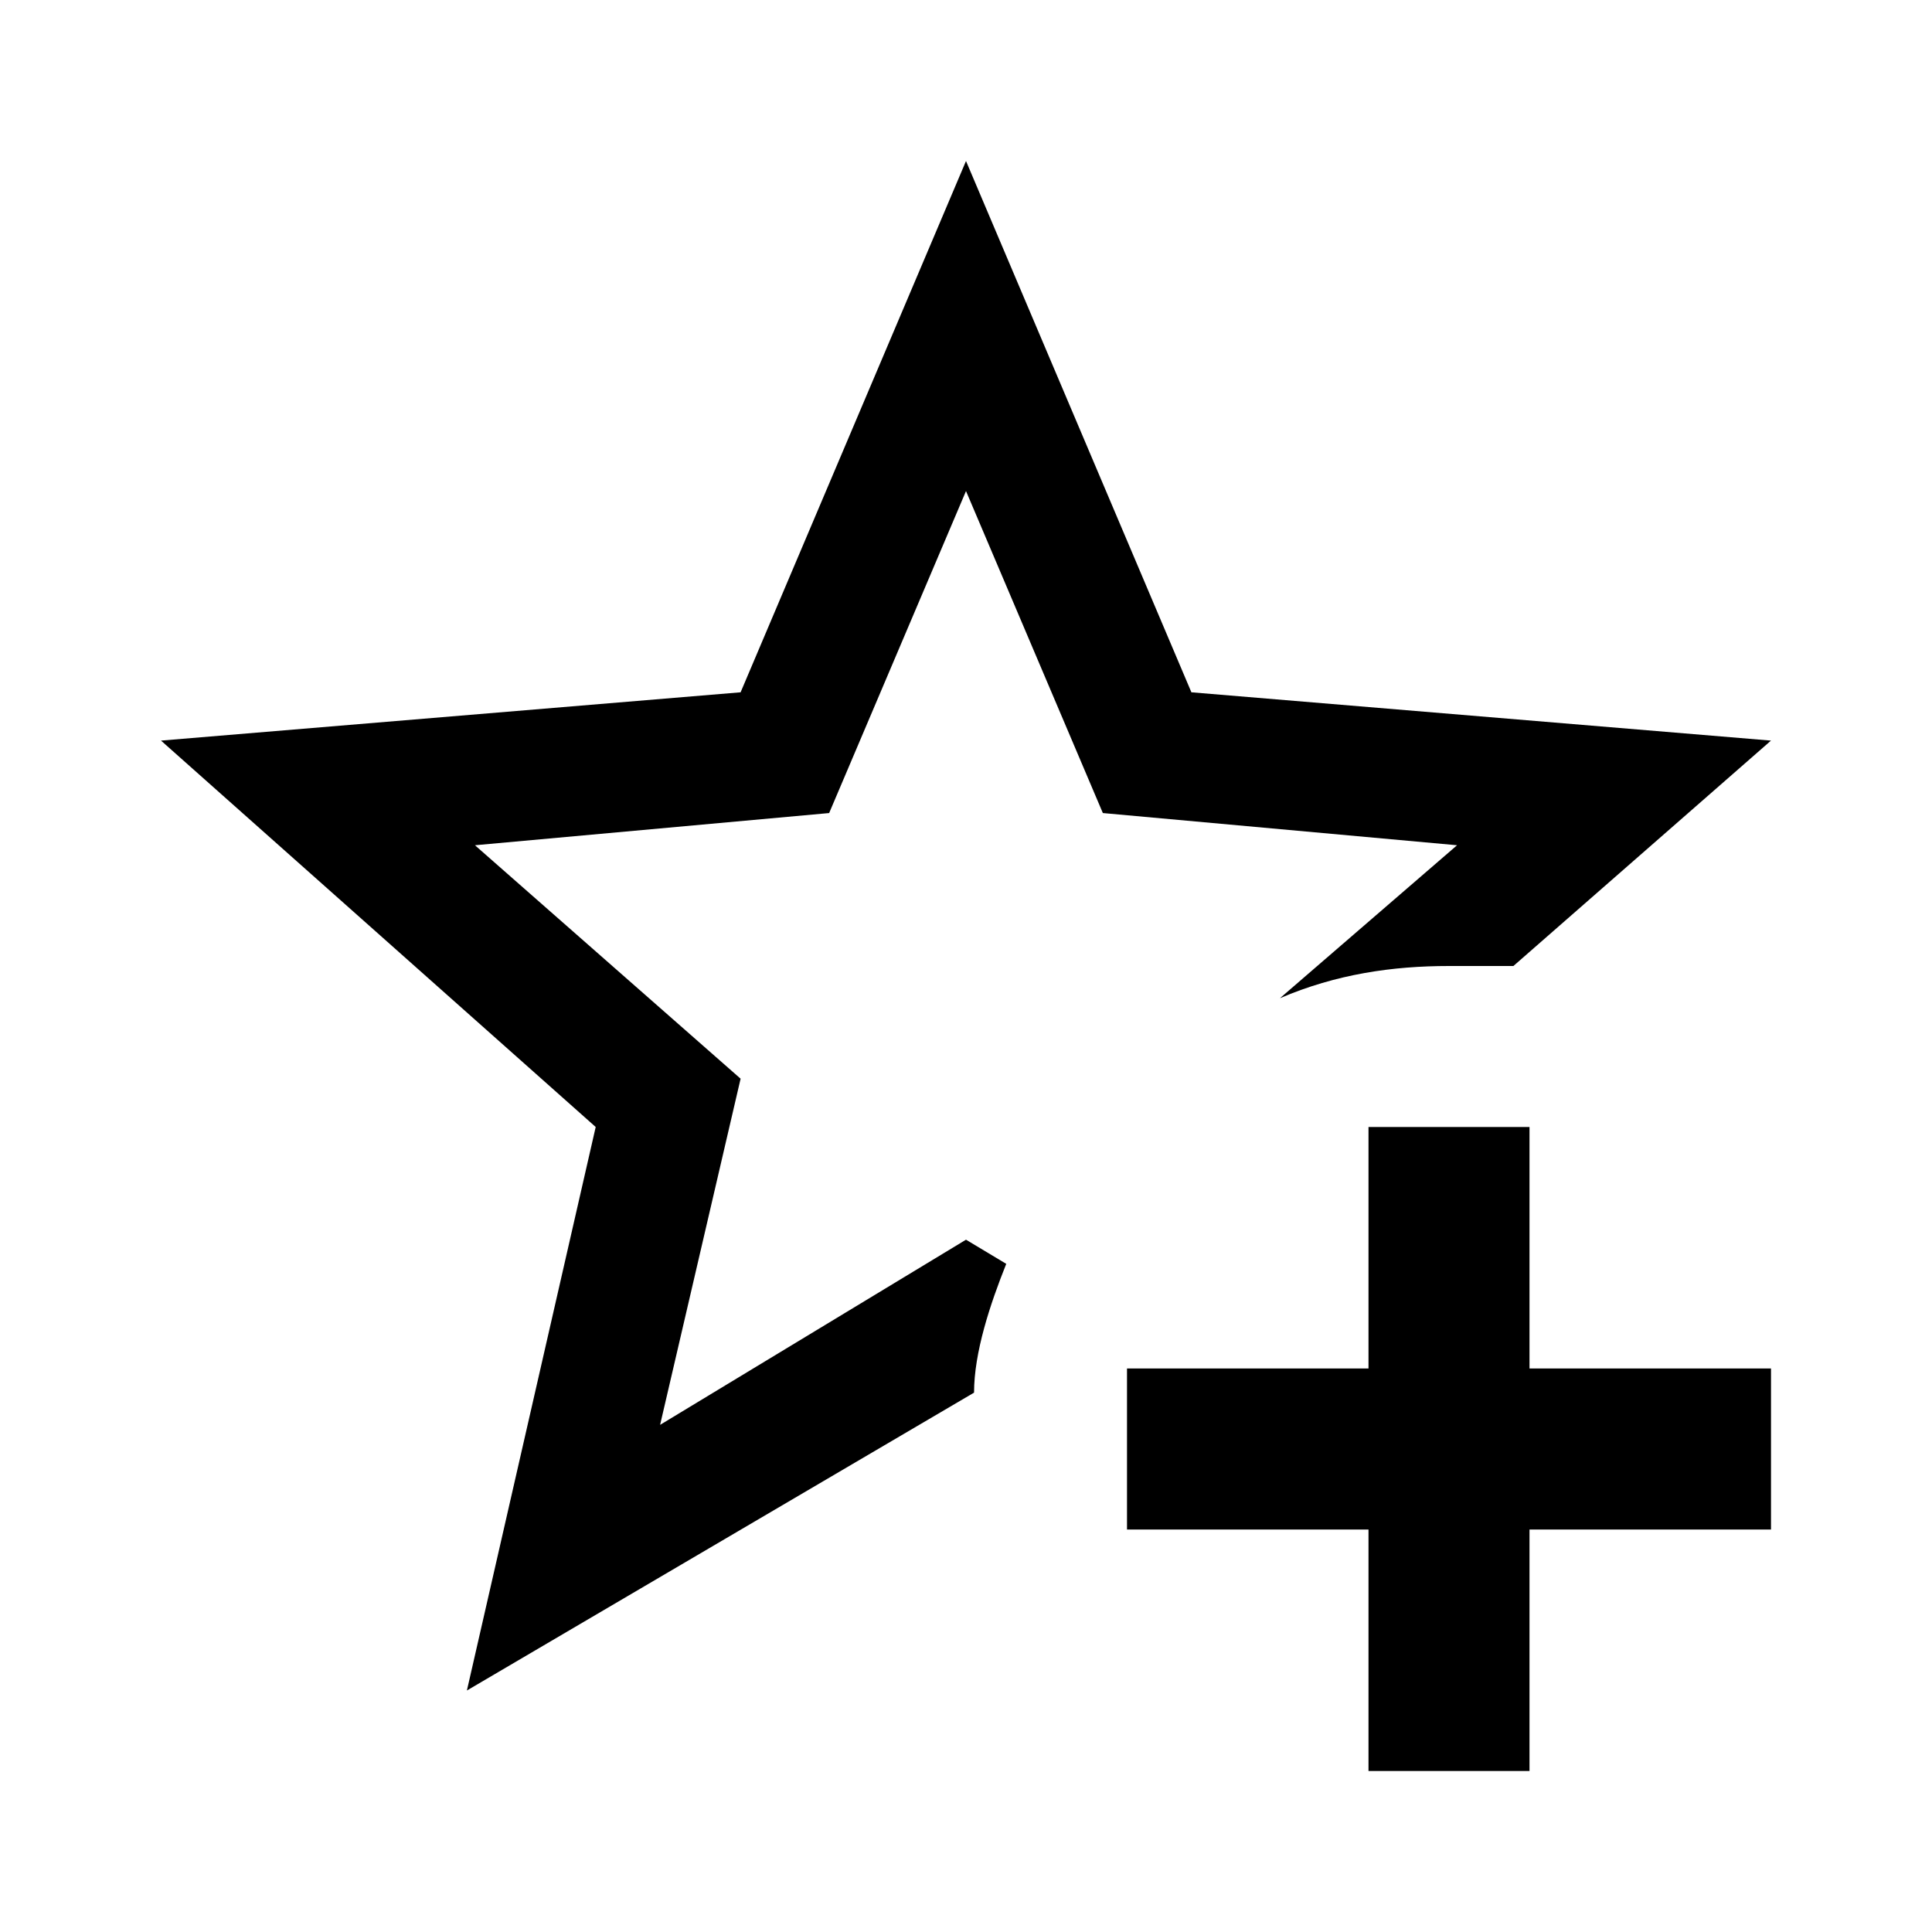
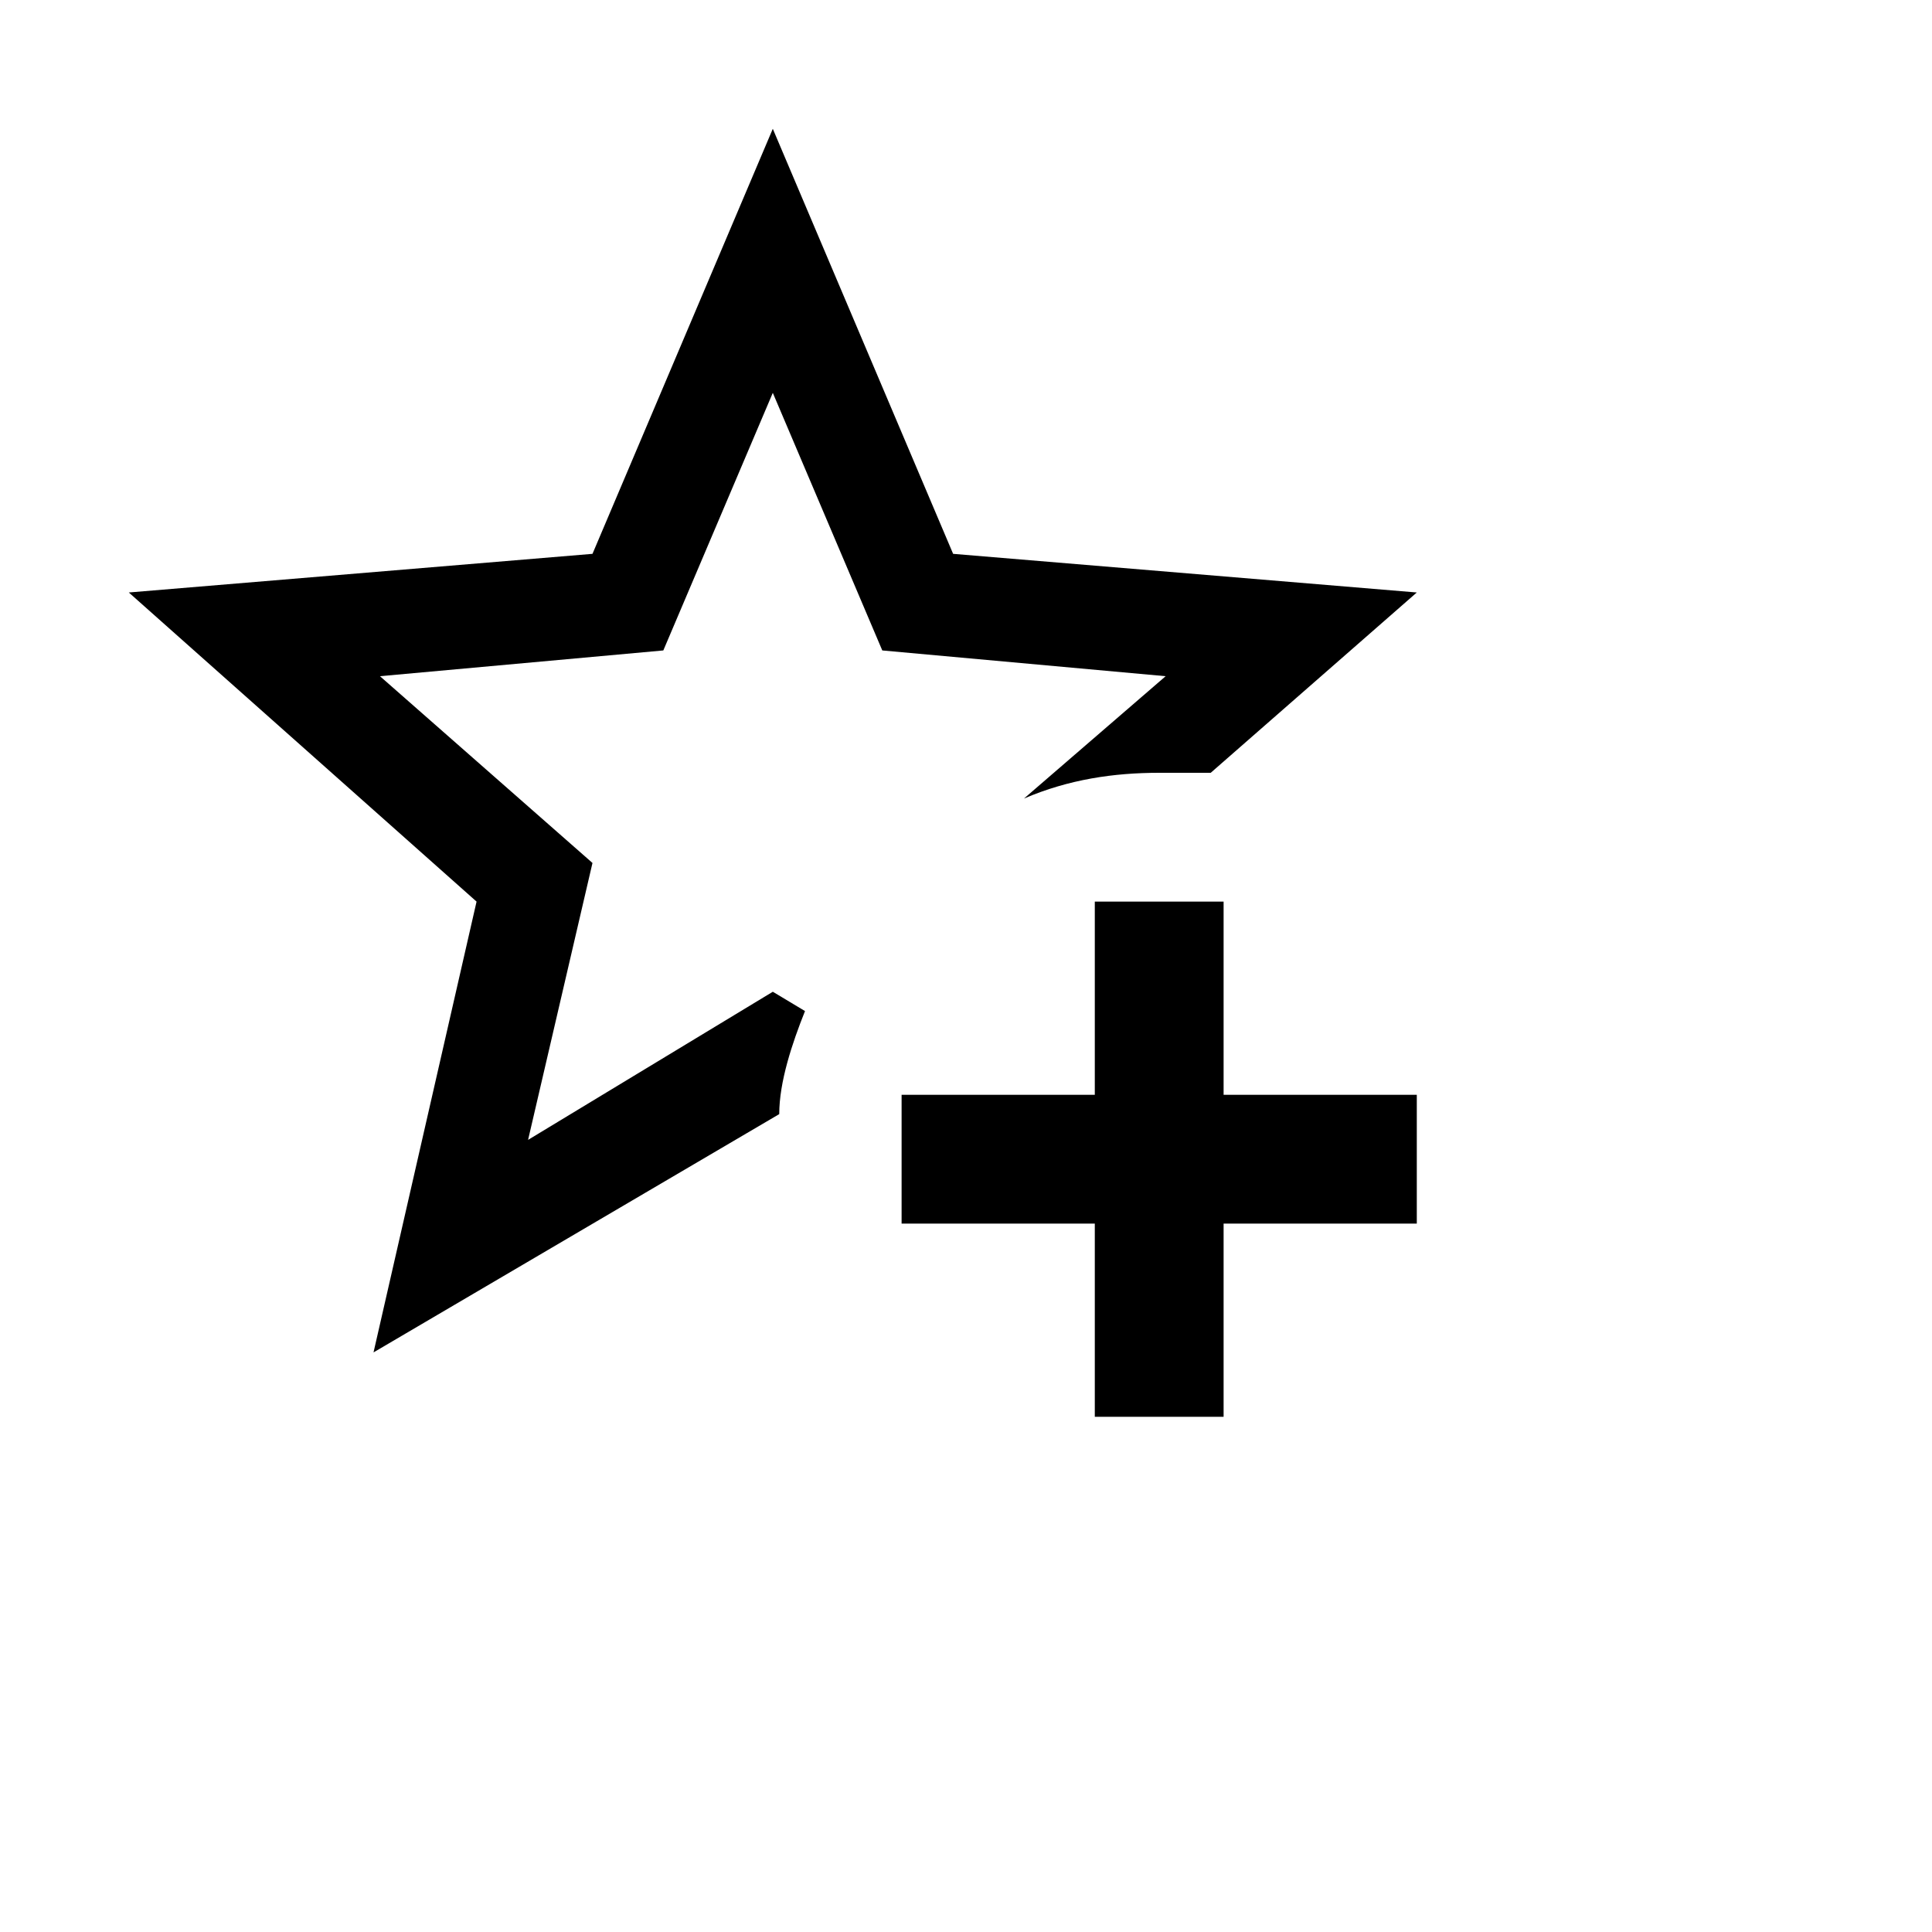
- <svg xmlns="http://www.w3.org/2000/svg" viewBox="0 0 24 24">
+ <svg xmlns="http://www.w3.org/2000/svg" width="24" height="24" viewBox="0 0 30 30">
  <path d="M5.8 21L7.4 14L2 9.2L9.2 8.6L12 2L14.8 8.6L22 9.2L18.8 12H18C17.3 12 16.6 12.1 15.9 12.4L18.1 10.5L13.7 10.1L12 6.1L10.3 10.1L5.9 10.5L9.2 13.4L8.2 17.7L12 15.4L12.5 15.7C12.3 16.2 12.1 16.8 12.1 17.3L5.8 21M17 14V17H14V19H17V22H19V19H22V17H19V14H17Z" />
</svg>
